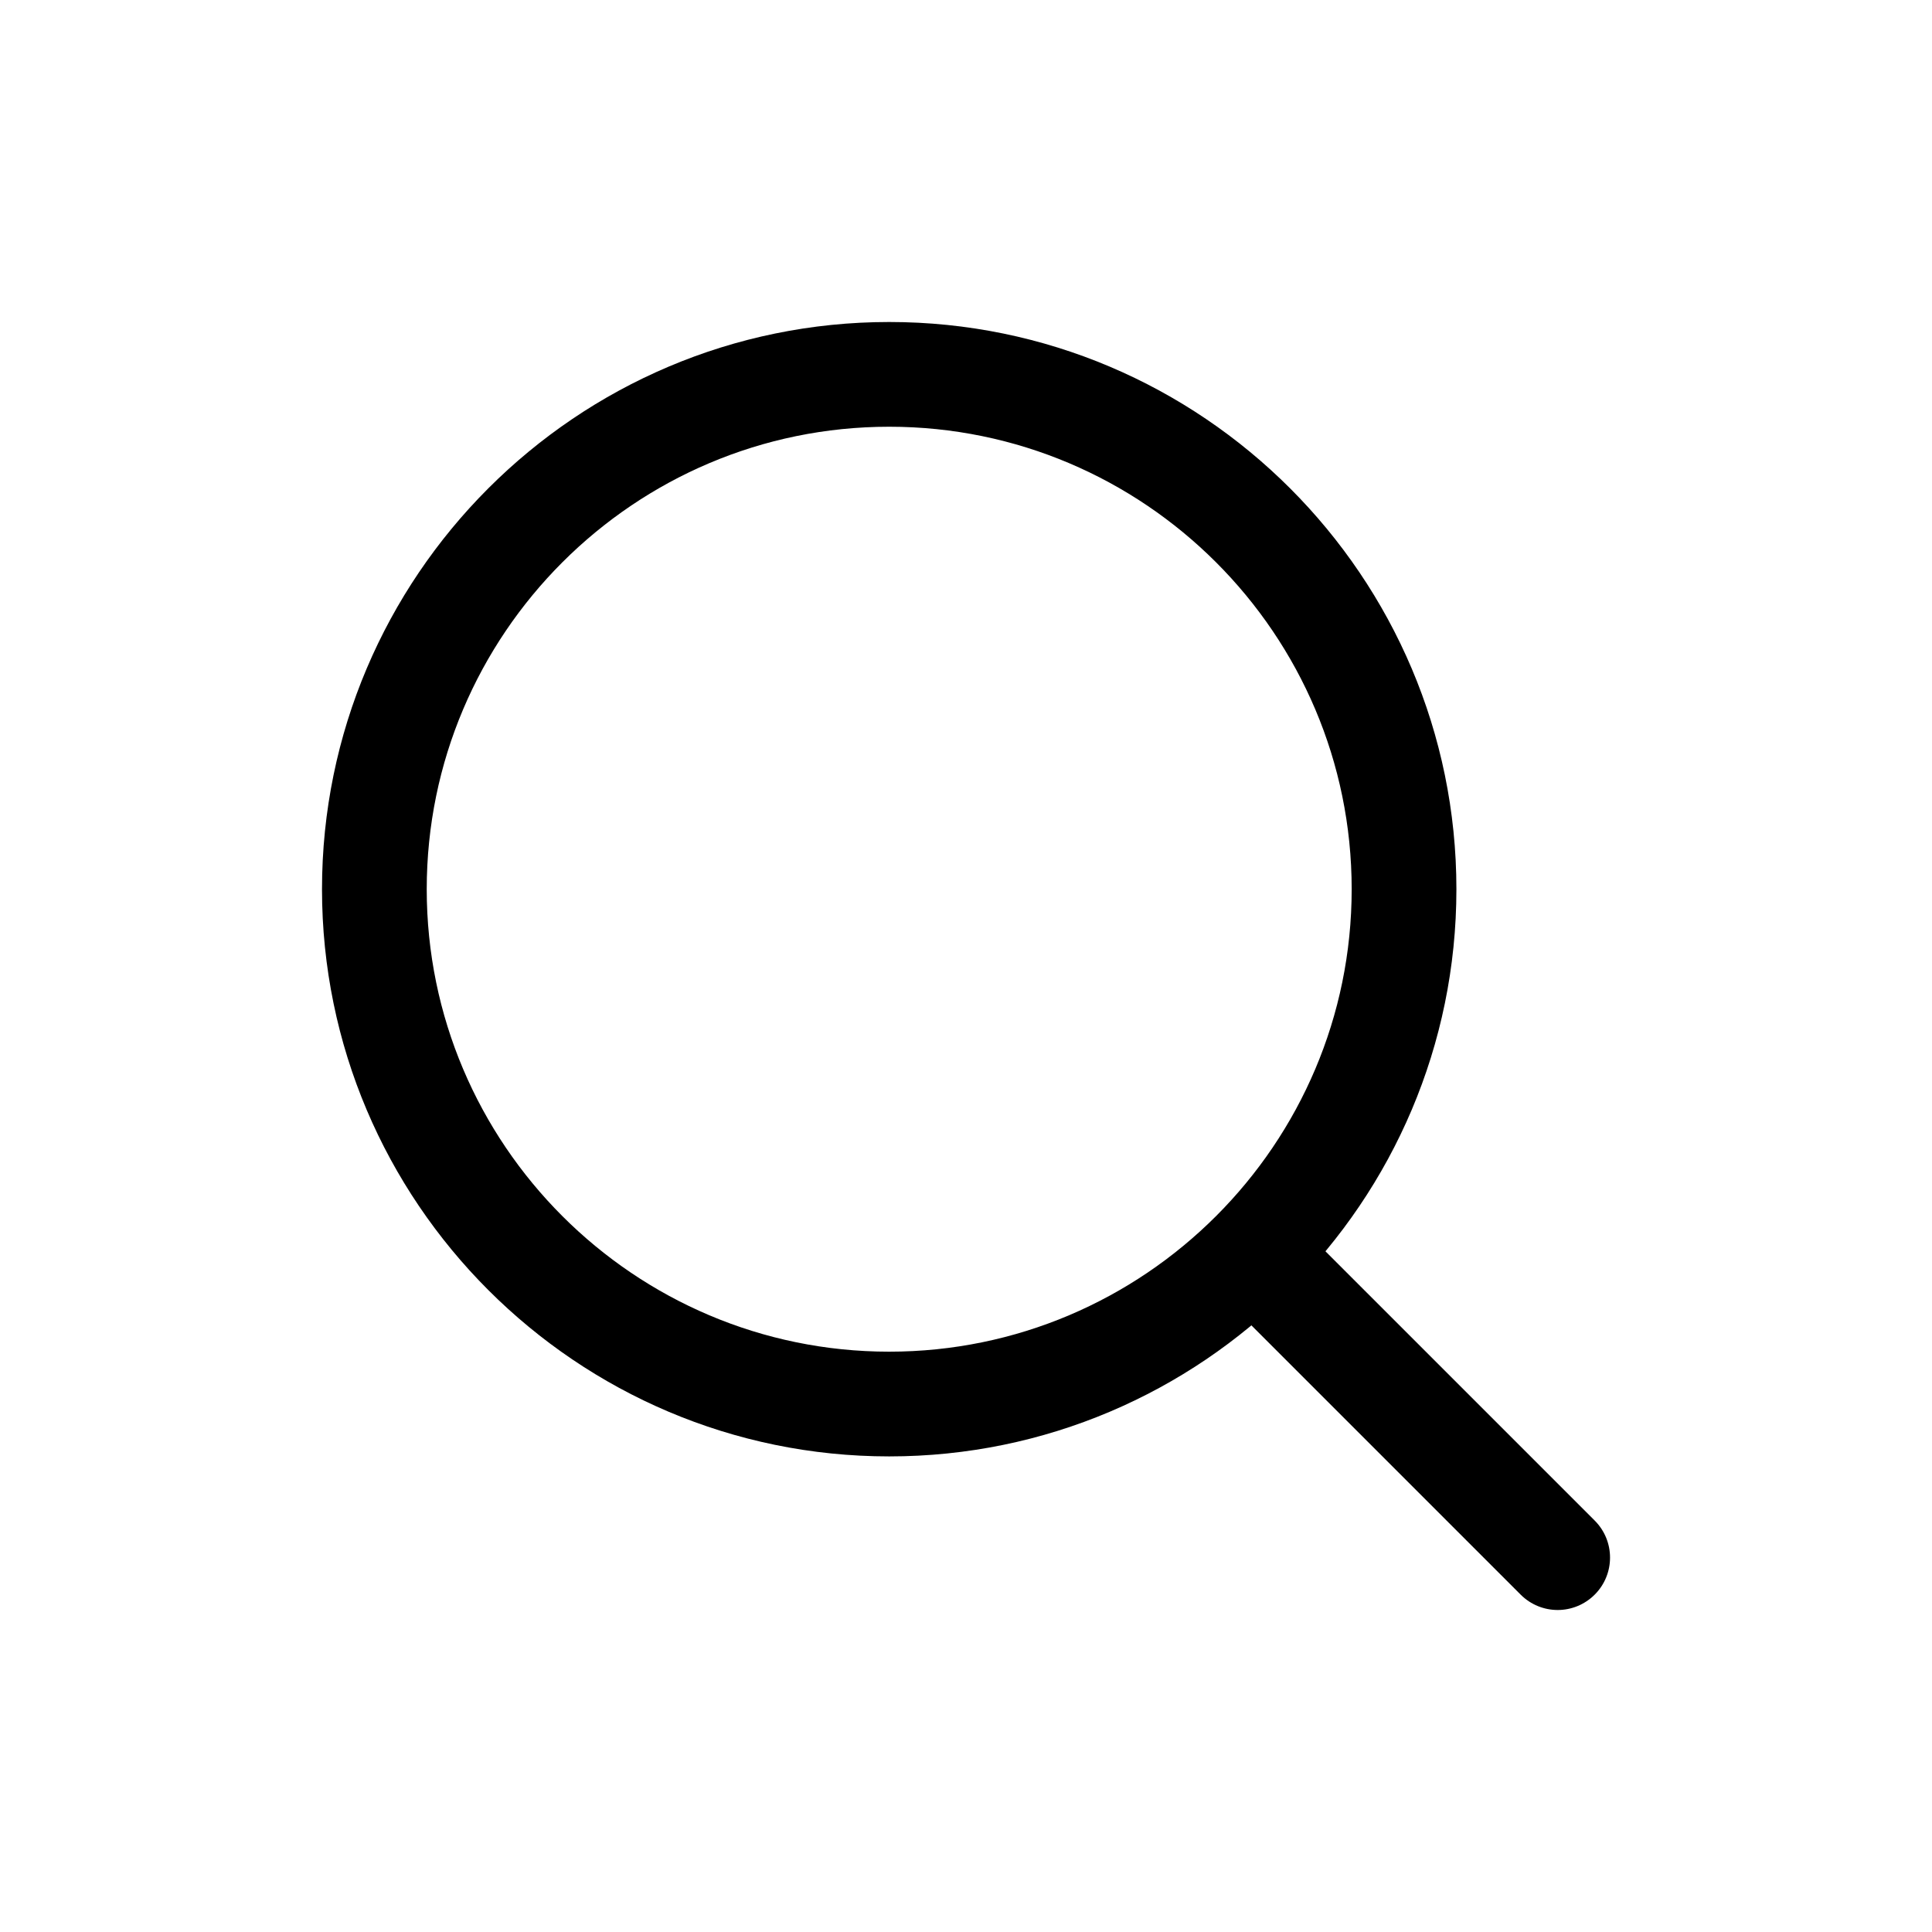
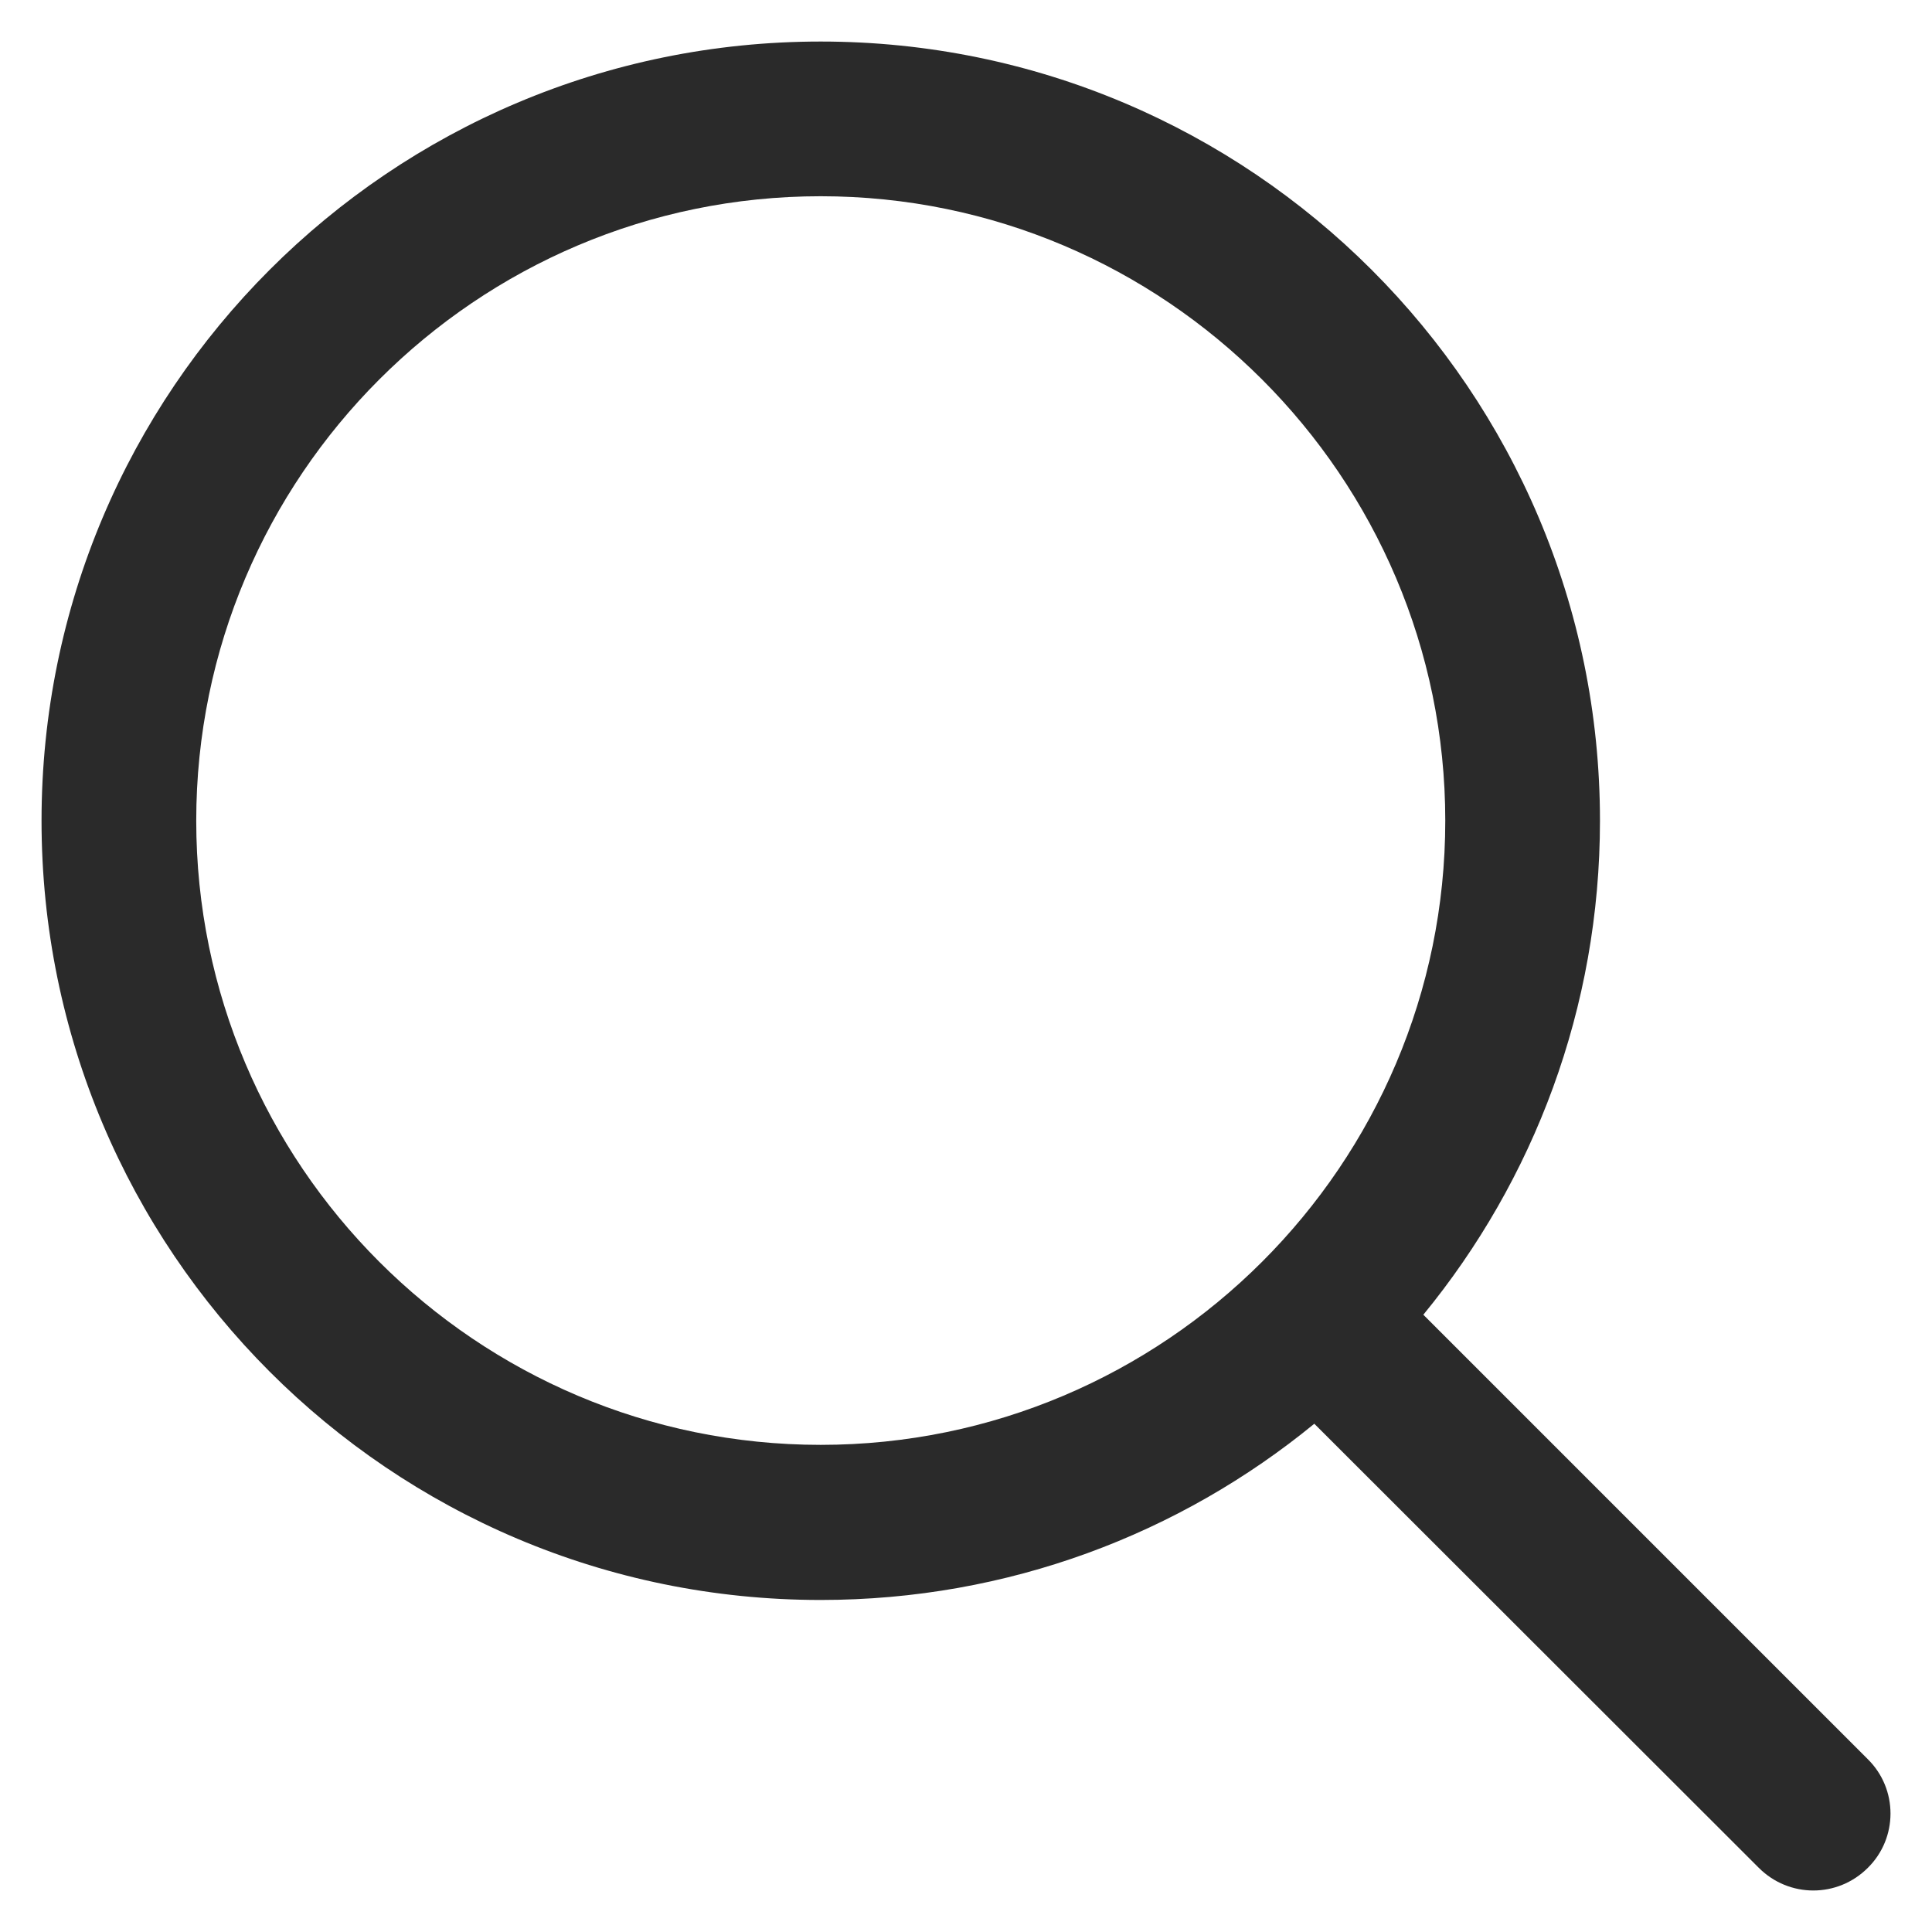
- <svg xmlns="http://www.w3.org/2000/svg" width="24" height="24" viewBox="0 0 24 24" fill="none">
-   <path d="M11.046 4C7.161 4 4 7.161 4 11.046C4 14.931 7.161 18.092 11.046 18.092C14.931 18.092 18.092 14.931 18.092 11.046C18.092 7.161 14.931 4 11.046 4ZM11.046 16.791C7.878 16.791 5.301 14.214 5.301 11.046C5.301 7.878 7.878 5.301 11.046 5.301C14.214 5.301 16.791 7.878 16.791 11.046C16.791 14.214 14.214 16.791 11.046 16.791Z" fill="black" />
-   <path d="M19.81 18.889L16.081 15.16C15.827 14.906 15.415 14.906 15.161 15.16C14.907 15.414 14.907 15.826 15.161 16.08L18.89 19.809C19.017 19.936 19.184 20 19.35 20C19.516 20 19.683 19.936 19.81 19.809C20.064 19.555 20.064 19.143 19.81 18.889Z" fill="black" />
+ <svg xmlns="http://www.w3.org/2000/svg" width="14" height="14" viewBox="0 0 14 14" fill="none">
+   <path d="M13.535 12.748L10.314 9.527C11.113 8.553 11.594 7.306 11.594 5.947C11.594 2.83 9.064 0.301 5.947 0.301C2.827 0.301 0.301 2.83 0.301 5.947C0.301 9.064 2.827 11.594 5.947 11.594C7.306 11.594 8.55 11.115 9.524 10.317L12.745 13.535C12.964 13.754 13.316 13.754 13.535 13.535C13.754 13.319 13.754 12.964 13.535 12.748ZM5.947 10.47C3.451 10.47 1.422 8.441 1.422 5.947C1.422 3.454 3.451 1.422 5.947 1.422C8.441 1.422 10.473 3.454 10.473 5.947C10.473 8.441 8.441 10.47 5.947 10.47Z" fill="#2A2A2A" />
</svg>
